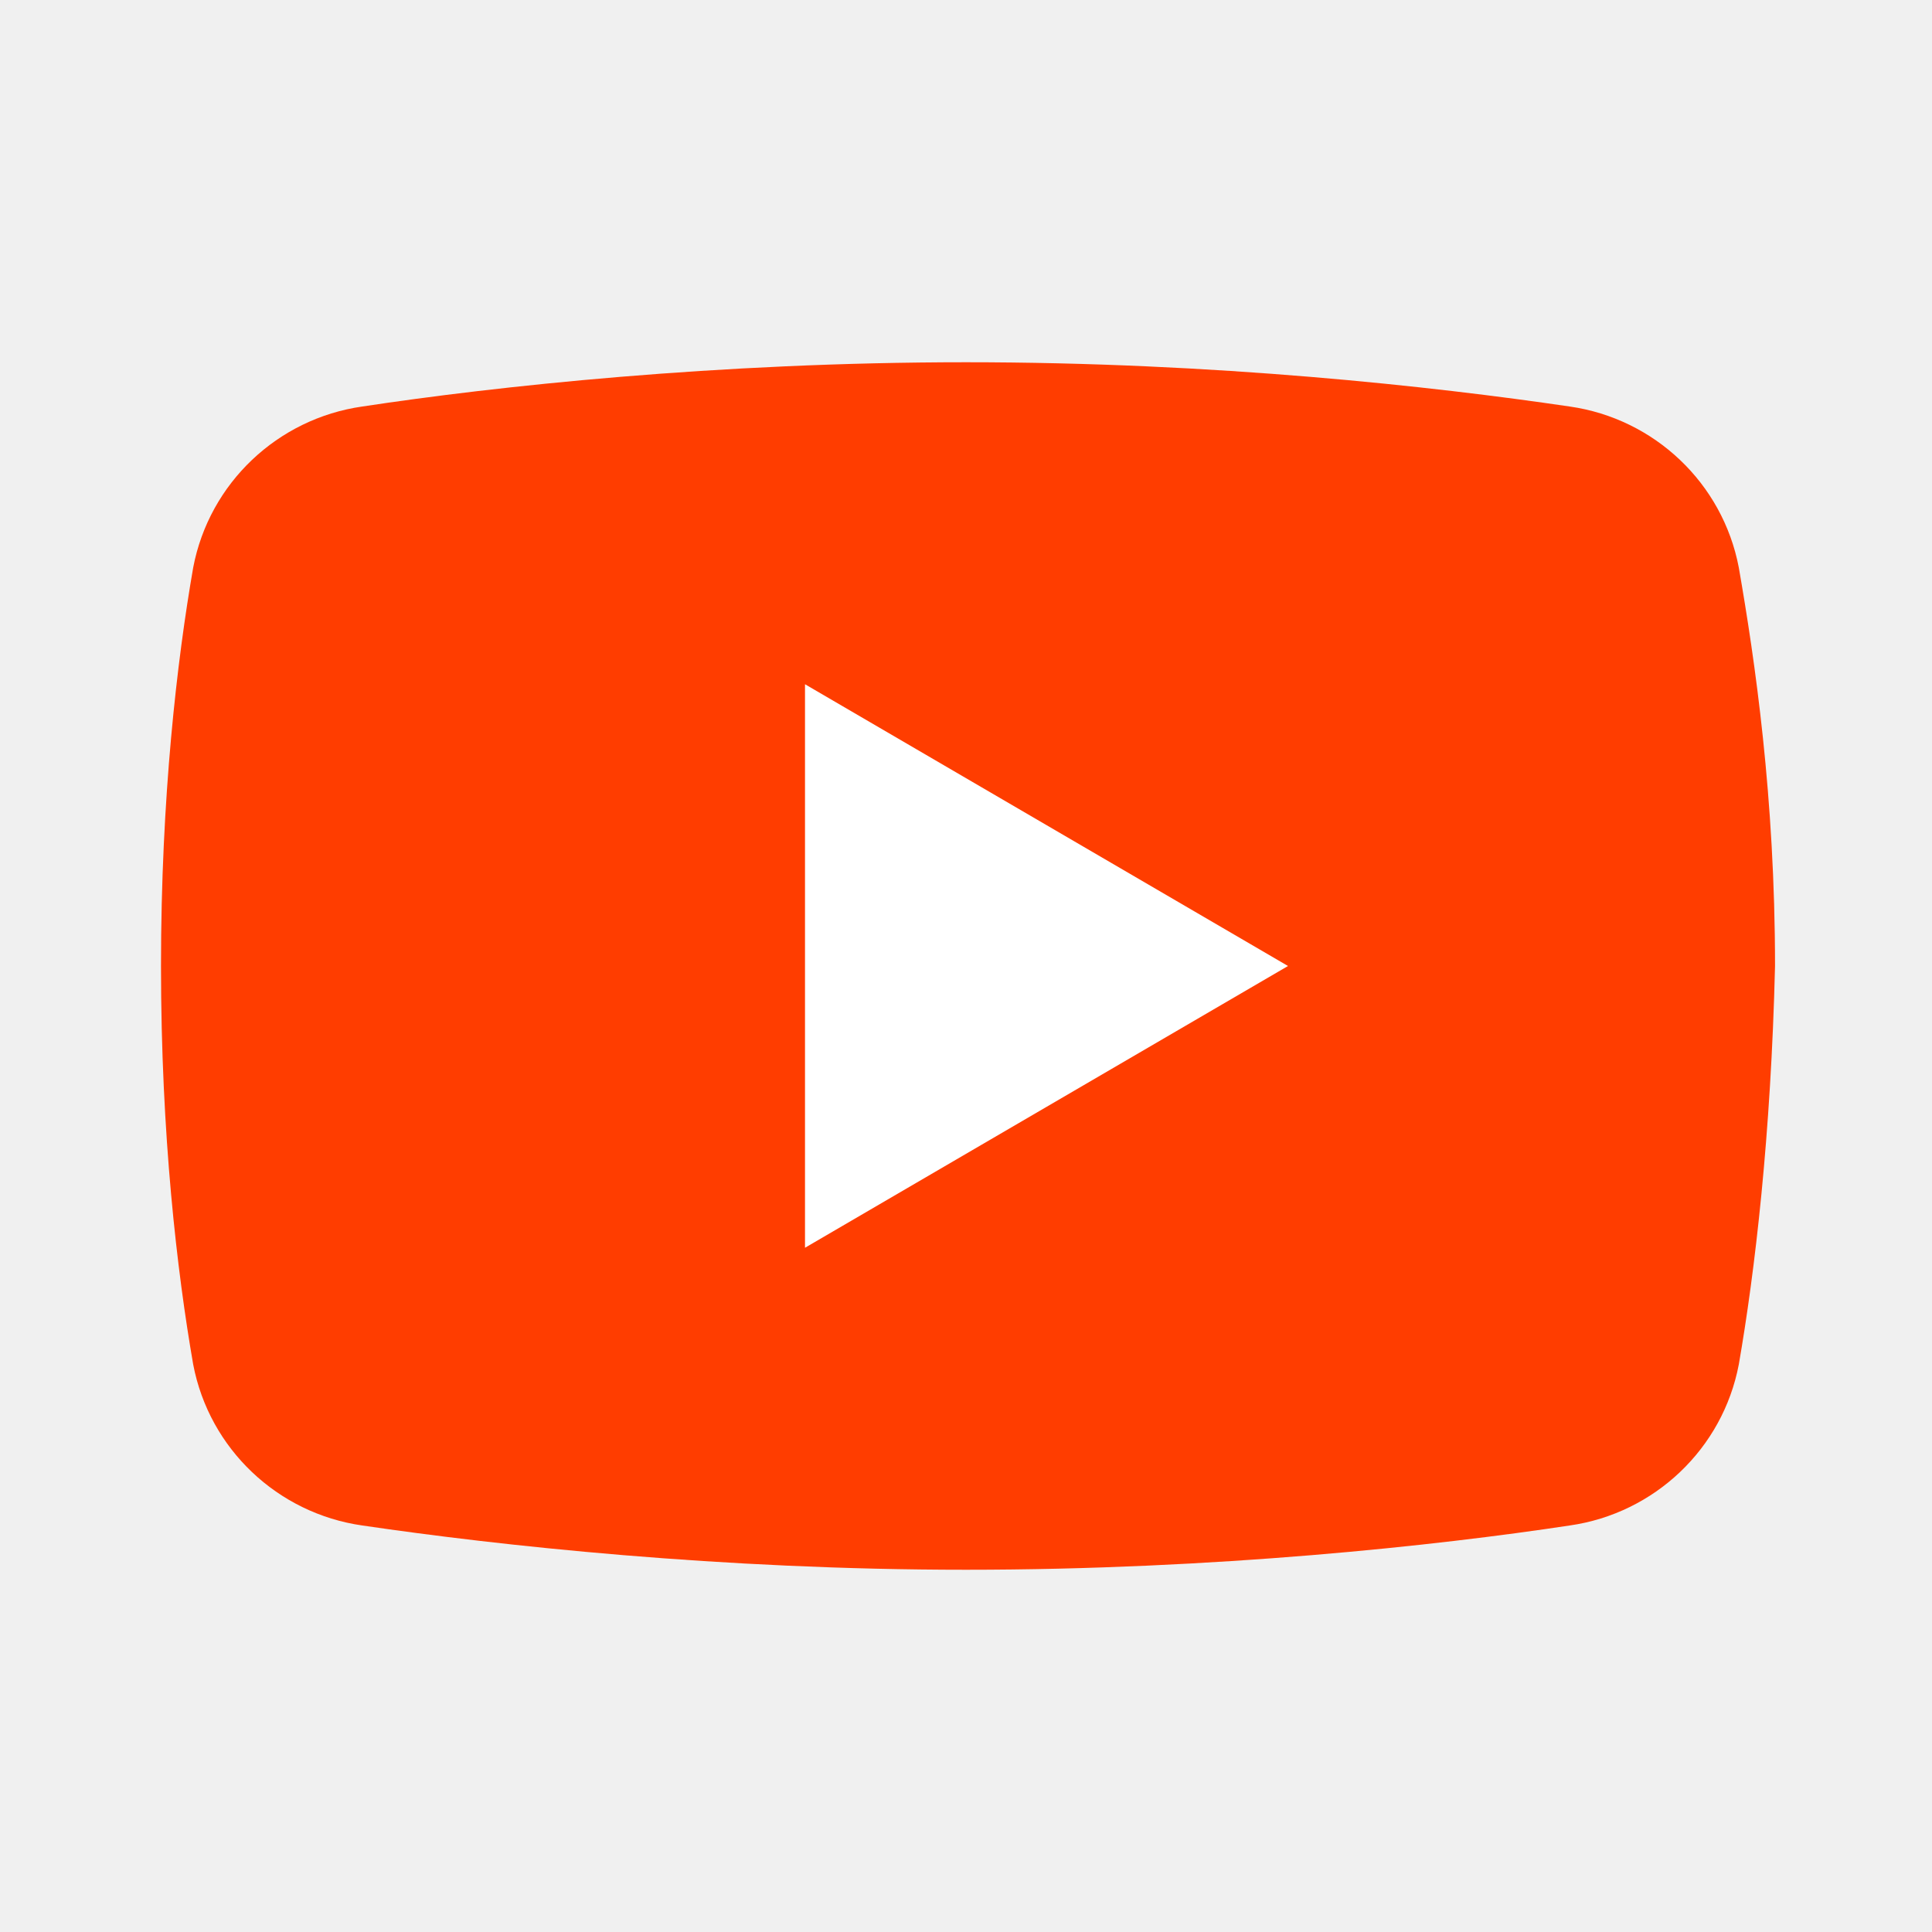
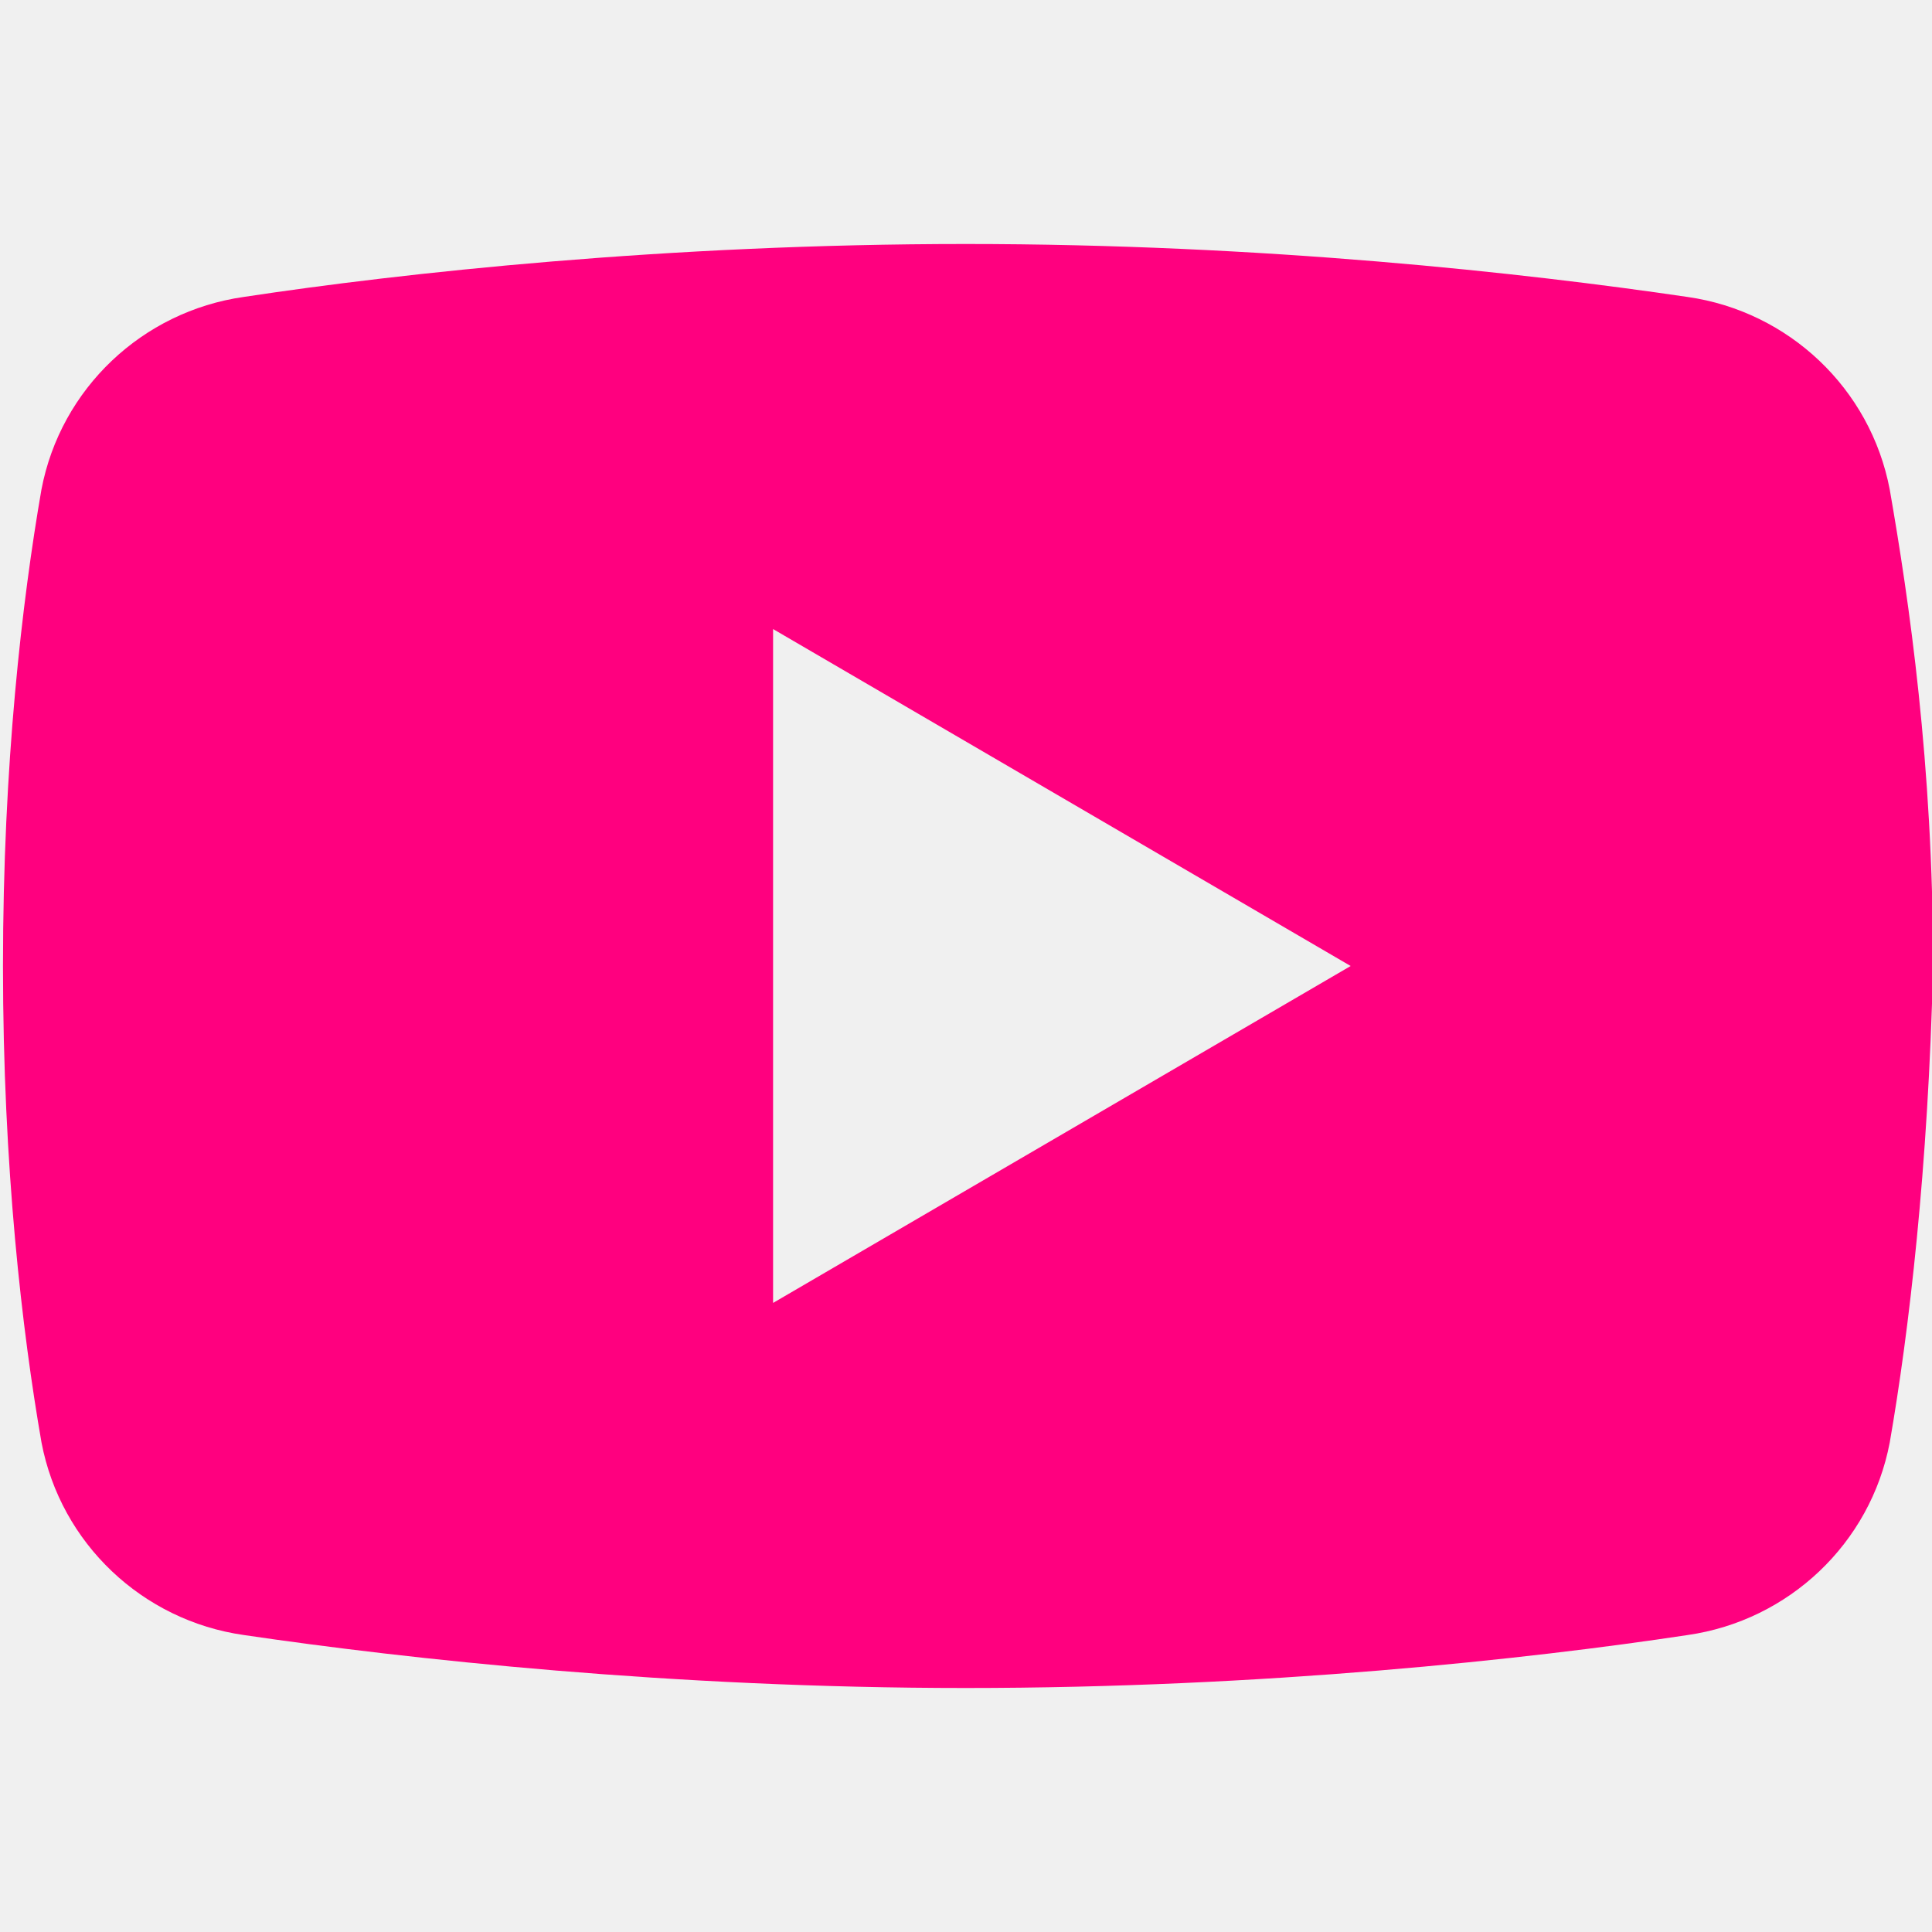
- <svg xmlns="http://www.w3.org/2000/svg" viewBox="0 0 48 48" width="144px" height="144px">
-   <path fill="#FF3D00" d="M43.2,33.9c-0.4,2.1-2.1,3.7-4.2,4c-3.3,0.5-8.8,1.1-15,1.1c-6.1,0-11.6-0.6-15-1.1c-2.1-0.3-3.8-1.9-4.2-4C4.4,31.6,4,28.2,4,24c0-4.2,0.4-7.6,0.8-9.9c0.4-2.1,2.1-3.7,4.2-4C12.3,9.6,17.8,9,24,9c6.2,0,11.6,0.6,15,1.1c2.1,0.3,3.8,1.9,4.2,4c0.4,2.3,0.9,5.7,0.9,9.9C44,28.2,43.6,31.6,43.2,33.9z" />
-   <path fill="#FFF" d="M20 31L20 17 32 24z" />
+ <svg xmlns="http://www.w3.org/2000/svg" viewBox="0 0 48 48" width="144px" height="144px" version="1.1" id="svg2">
+   <defs id="defs2" />
+   <path id="path1" d="m 23.99,6.062 c -7.414,0 -13.991,0.718 -17.938,1.316 -2.511,0.359 -4.544,2.272 -5.022,4.783 C 0.552,14.912 0.074,18.977 0.074,24 c 0,5.022 0.478,9.088 0.957,11.838 0.478,2.511 2.511,4.425 5.022,4.783 C 10.119,41.22 16.696,41.938 23.99,41.938 c 7.414,0 13.991,-0.718 17.938,-1.316 2.511,-0.359 4.544,-2.272 5.022,-4.783 C 47.428,33.088 47.907,29.023 48.027,24 c 0,-5.022 -0.598,-9.088 -1.077,-11.838 C 46.472,9.65 44.439,7.737 41.928,7.378 37.862,6.78 31.404,6.062 23.99,6.062 Z M 19.207,15.629 33.557,24 l -14.35,8.371 z" style="fill:#ff007f;fill-opacity:1;stroke-width:1.196" />
</svg>
